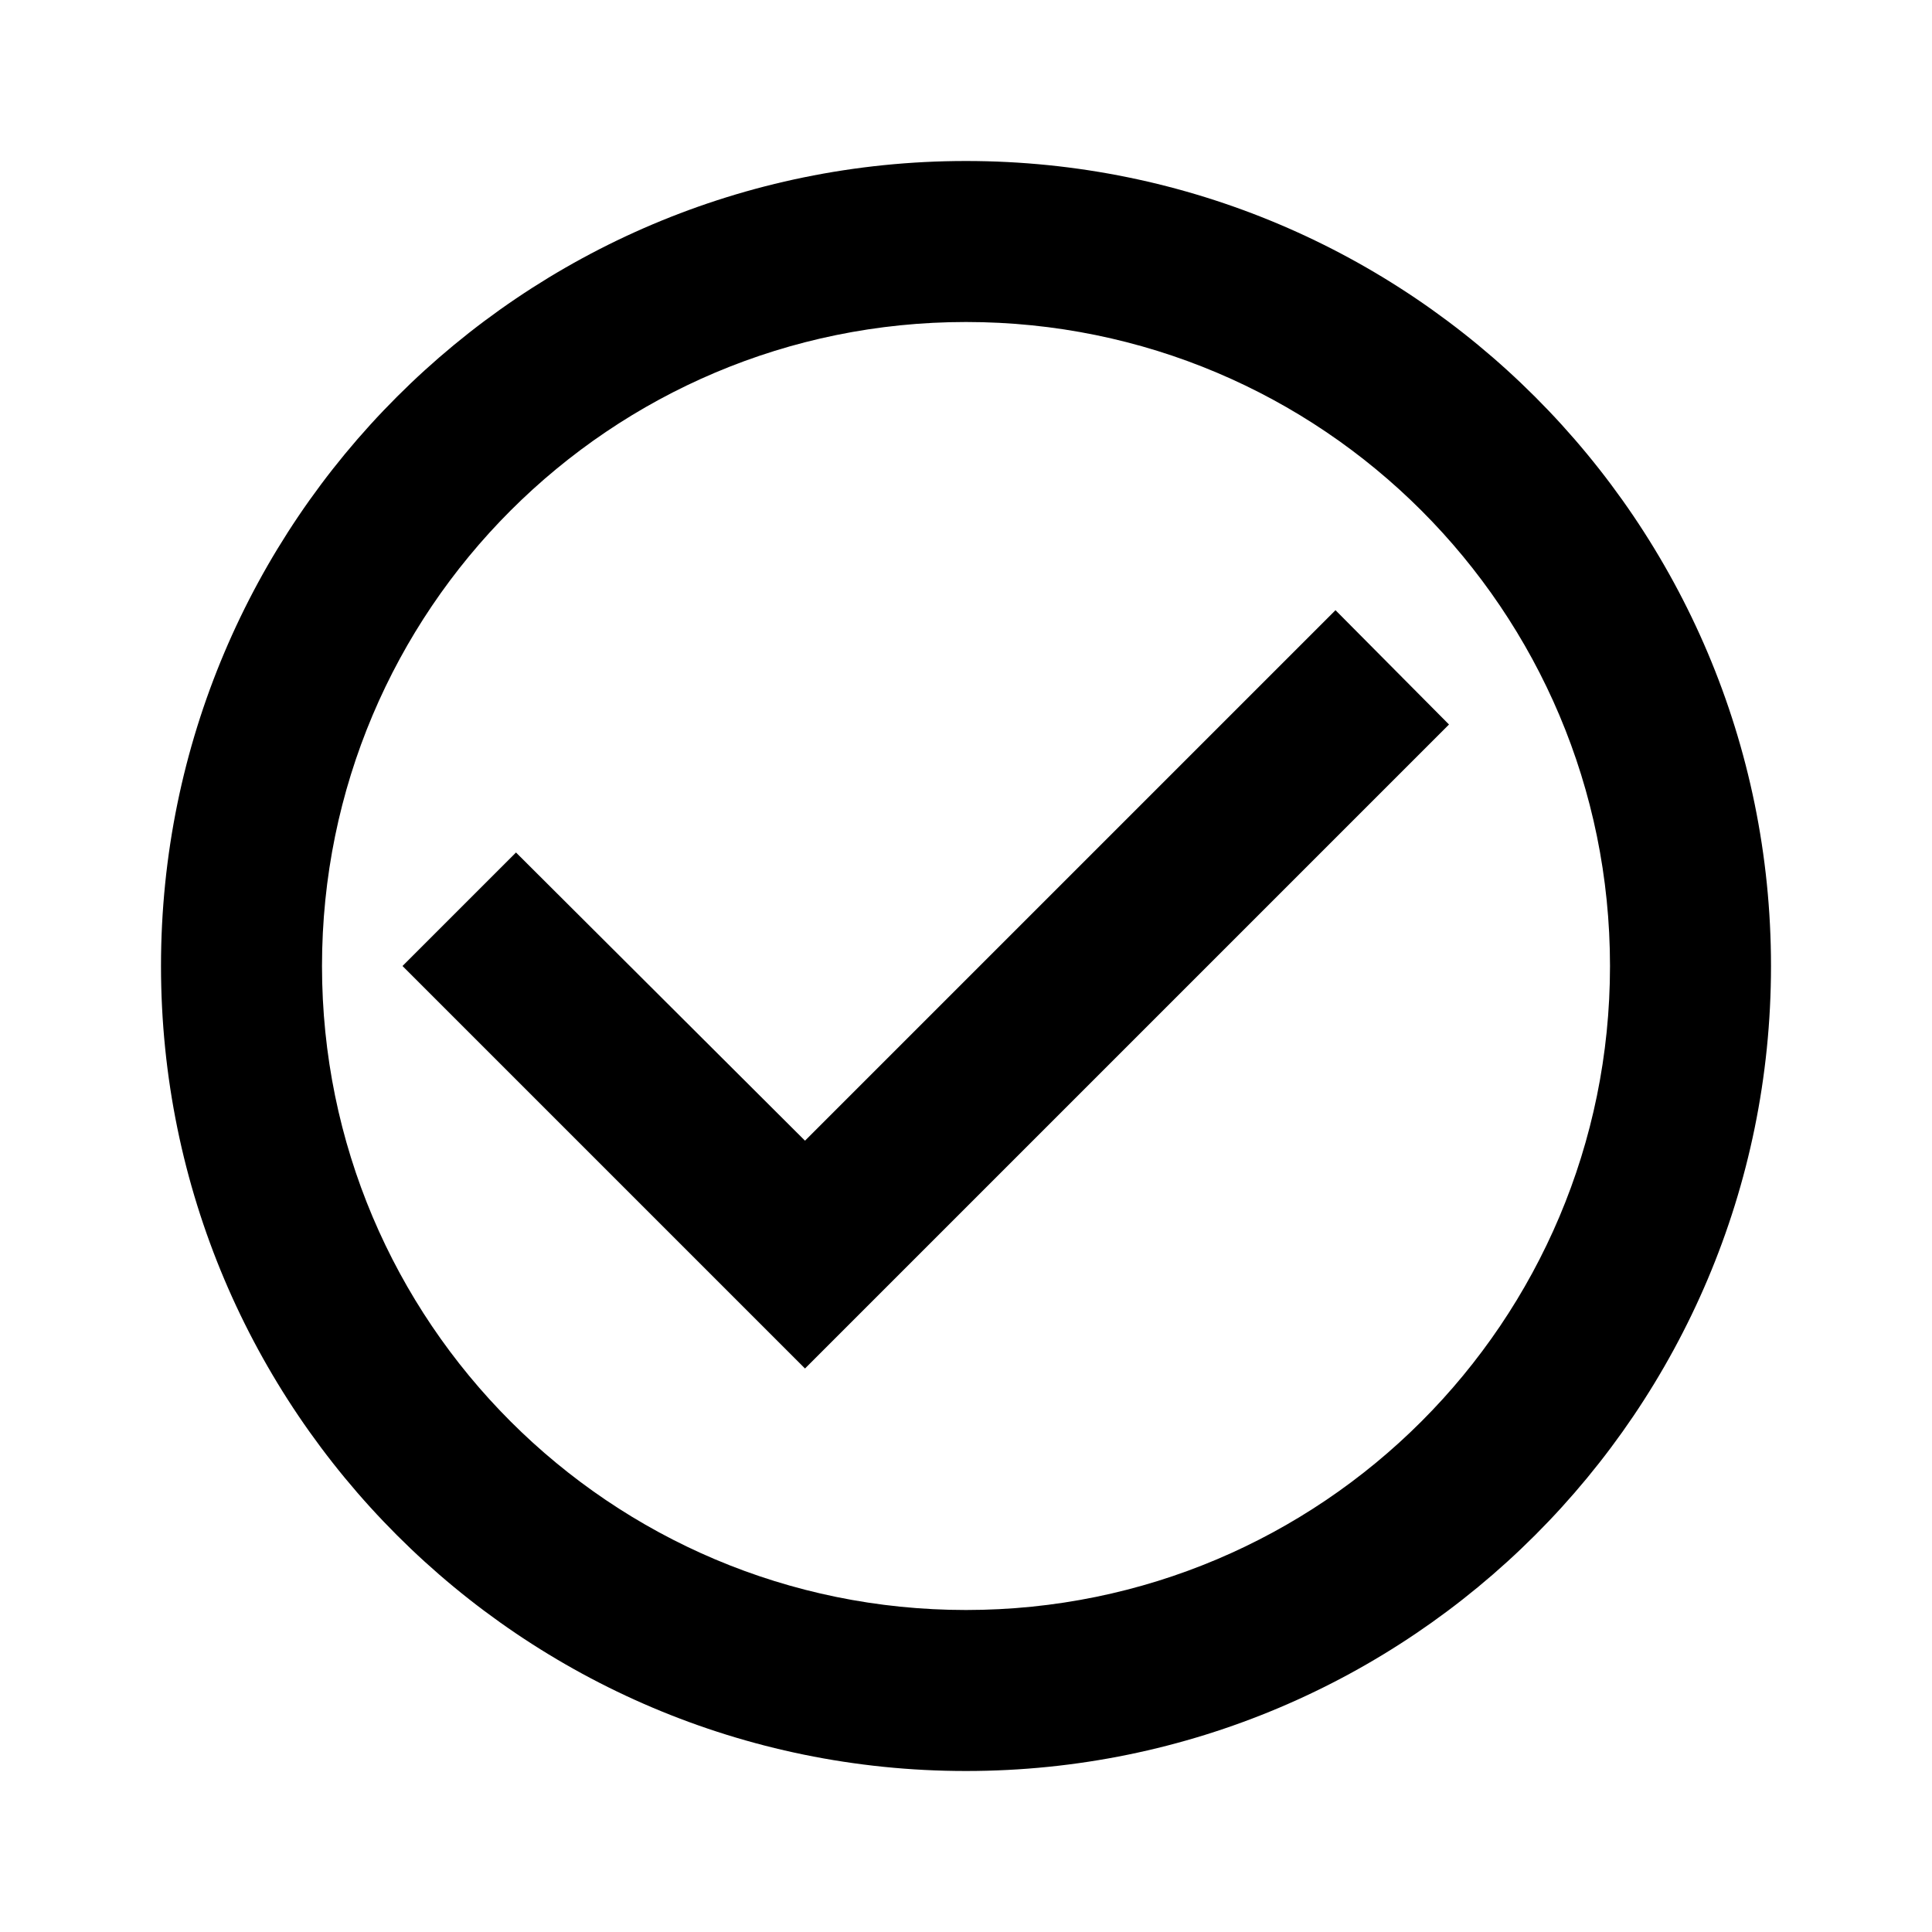
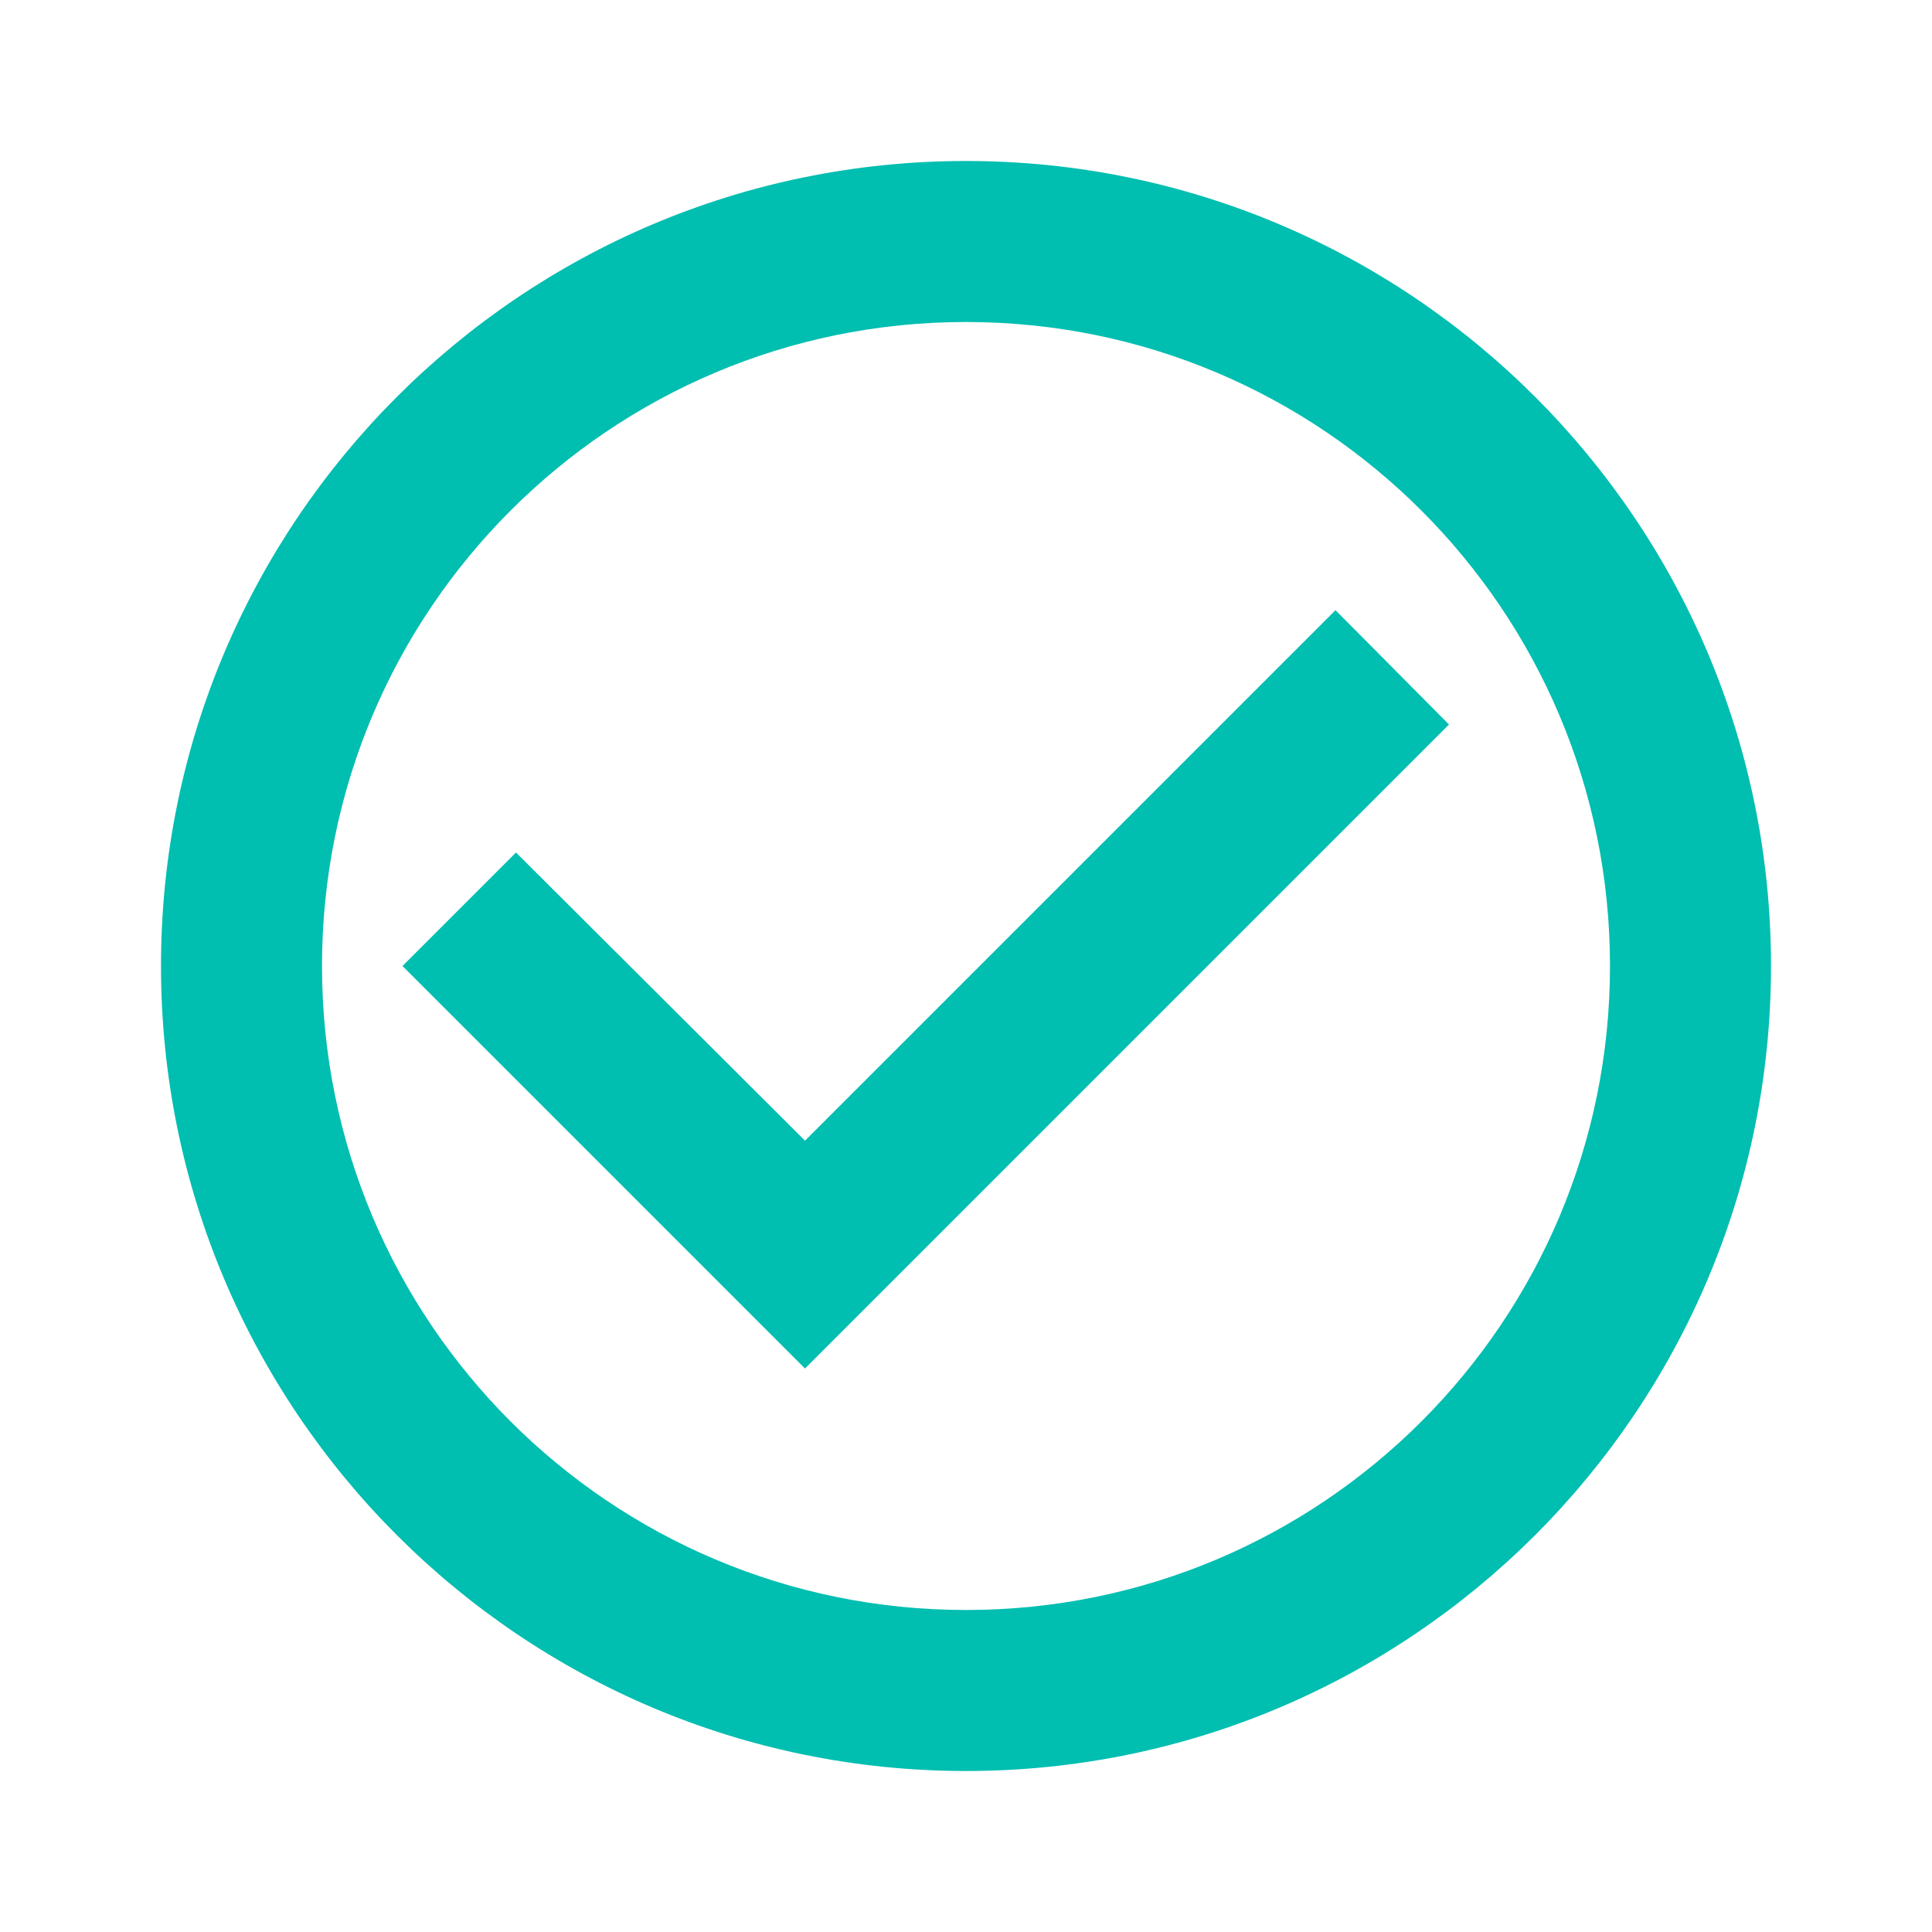
- <svg xmlns="http://www.w3.org/2000/svg" stroke="#00beb0" fill="currentColor" stroke-width="0" viewBox="0 0 24 24" height="10em" width="10em">
+ <svg xmlns="http://www.w3.org/2000/svg" stroke="#00beb0" fill="#00beb0" stroke-width="0" viewBox="0 0 24 24" height="10em" width="10em">
  <path fill="none" d="M0 0h24v24H0V0zm0 0h24v24H0V0z" />
  <path d="M16.59 7.58L10 14.17l-3.59-3.58L5 12l5 5 8-8zM12 2C6.48 2 2 6.48 2 12s4.48 10 10 10 10-4.48 10-10S17.52 2 12 2zm0 18c-4.42 0-8-3.58-8-8s3.58-8 8-8 8 3.58 8 8-3.58 8-8 8z" />
</svg>
